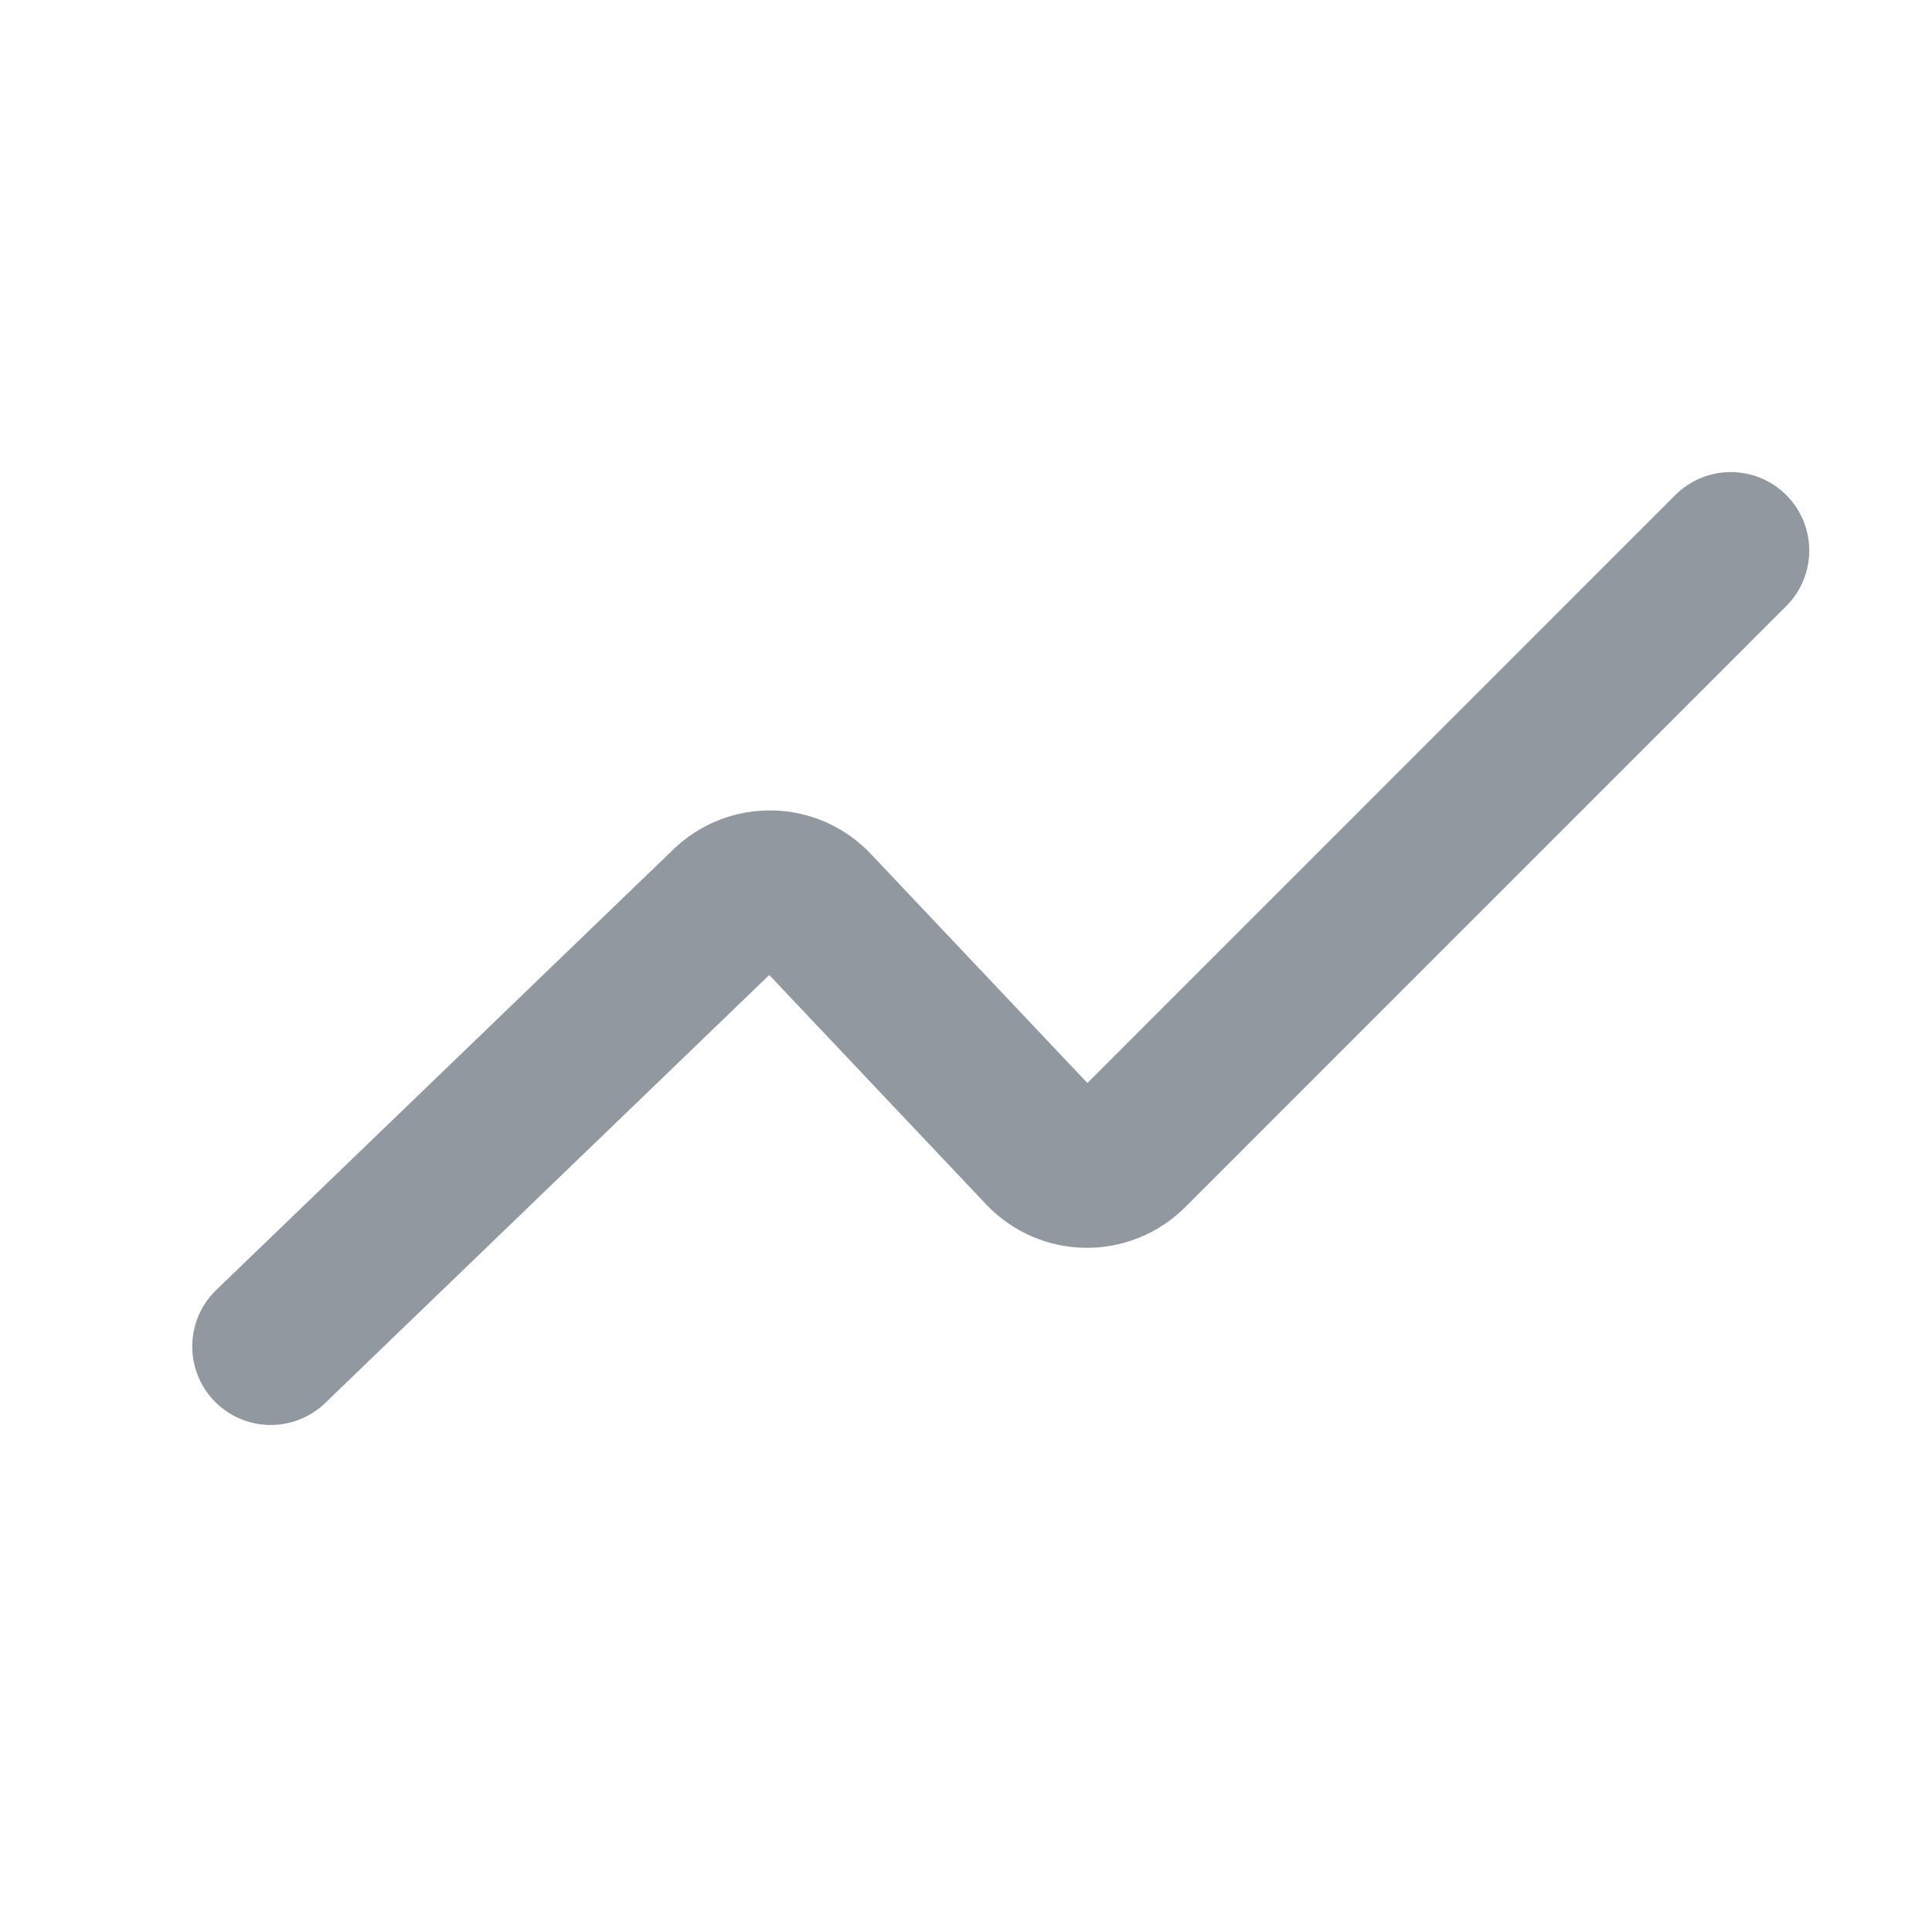
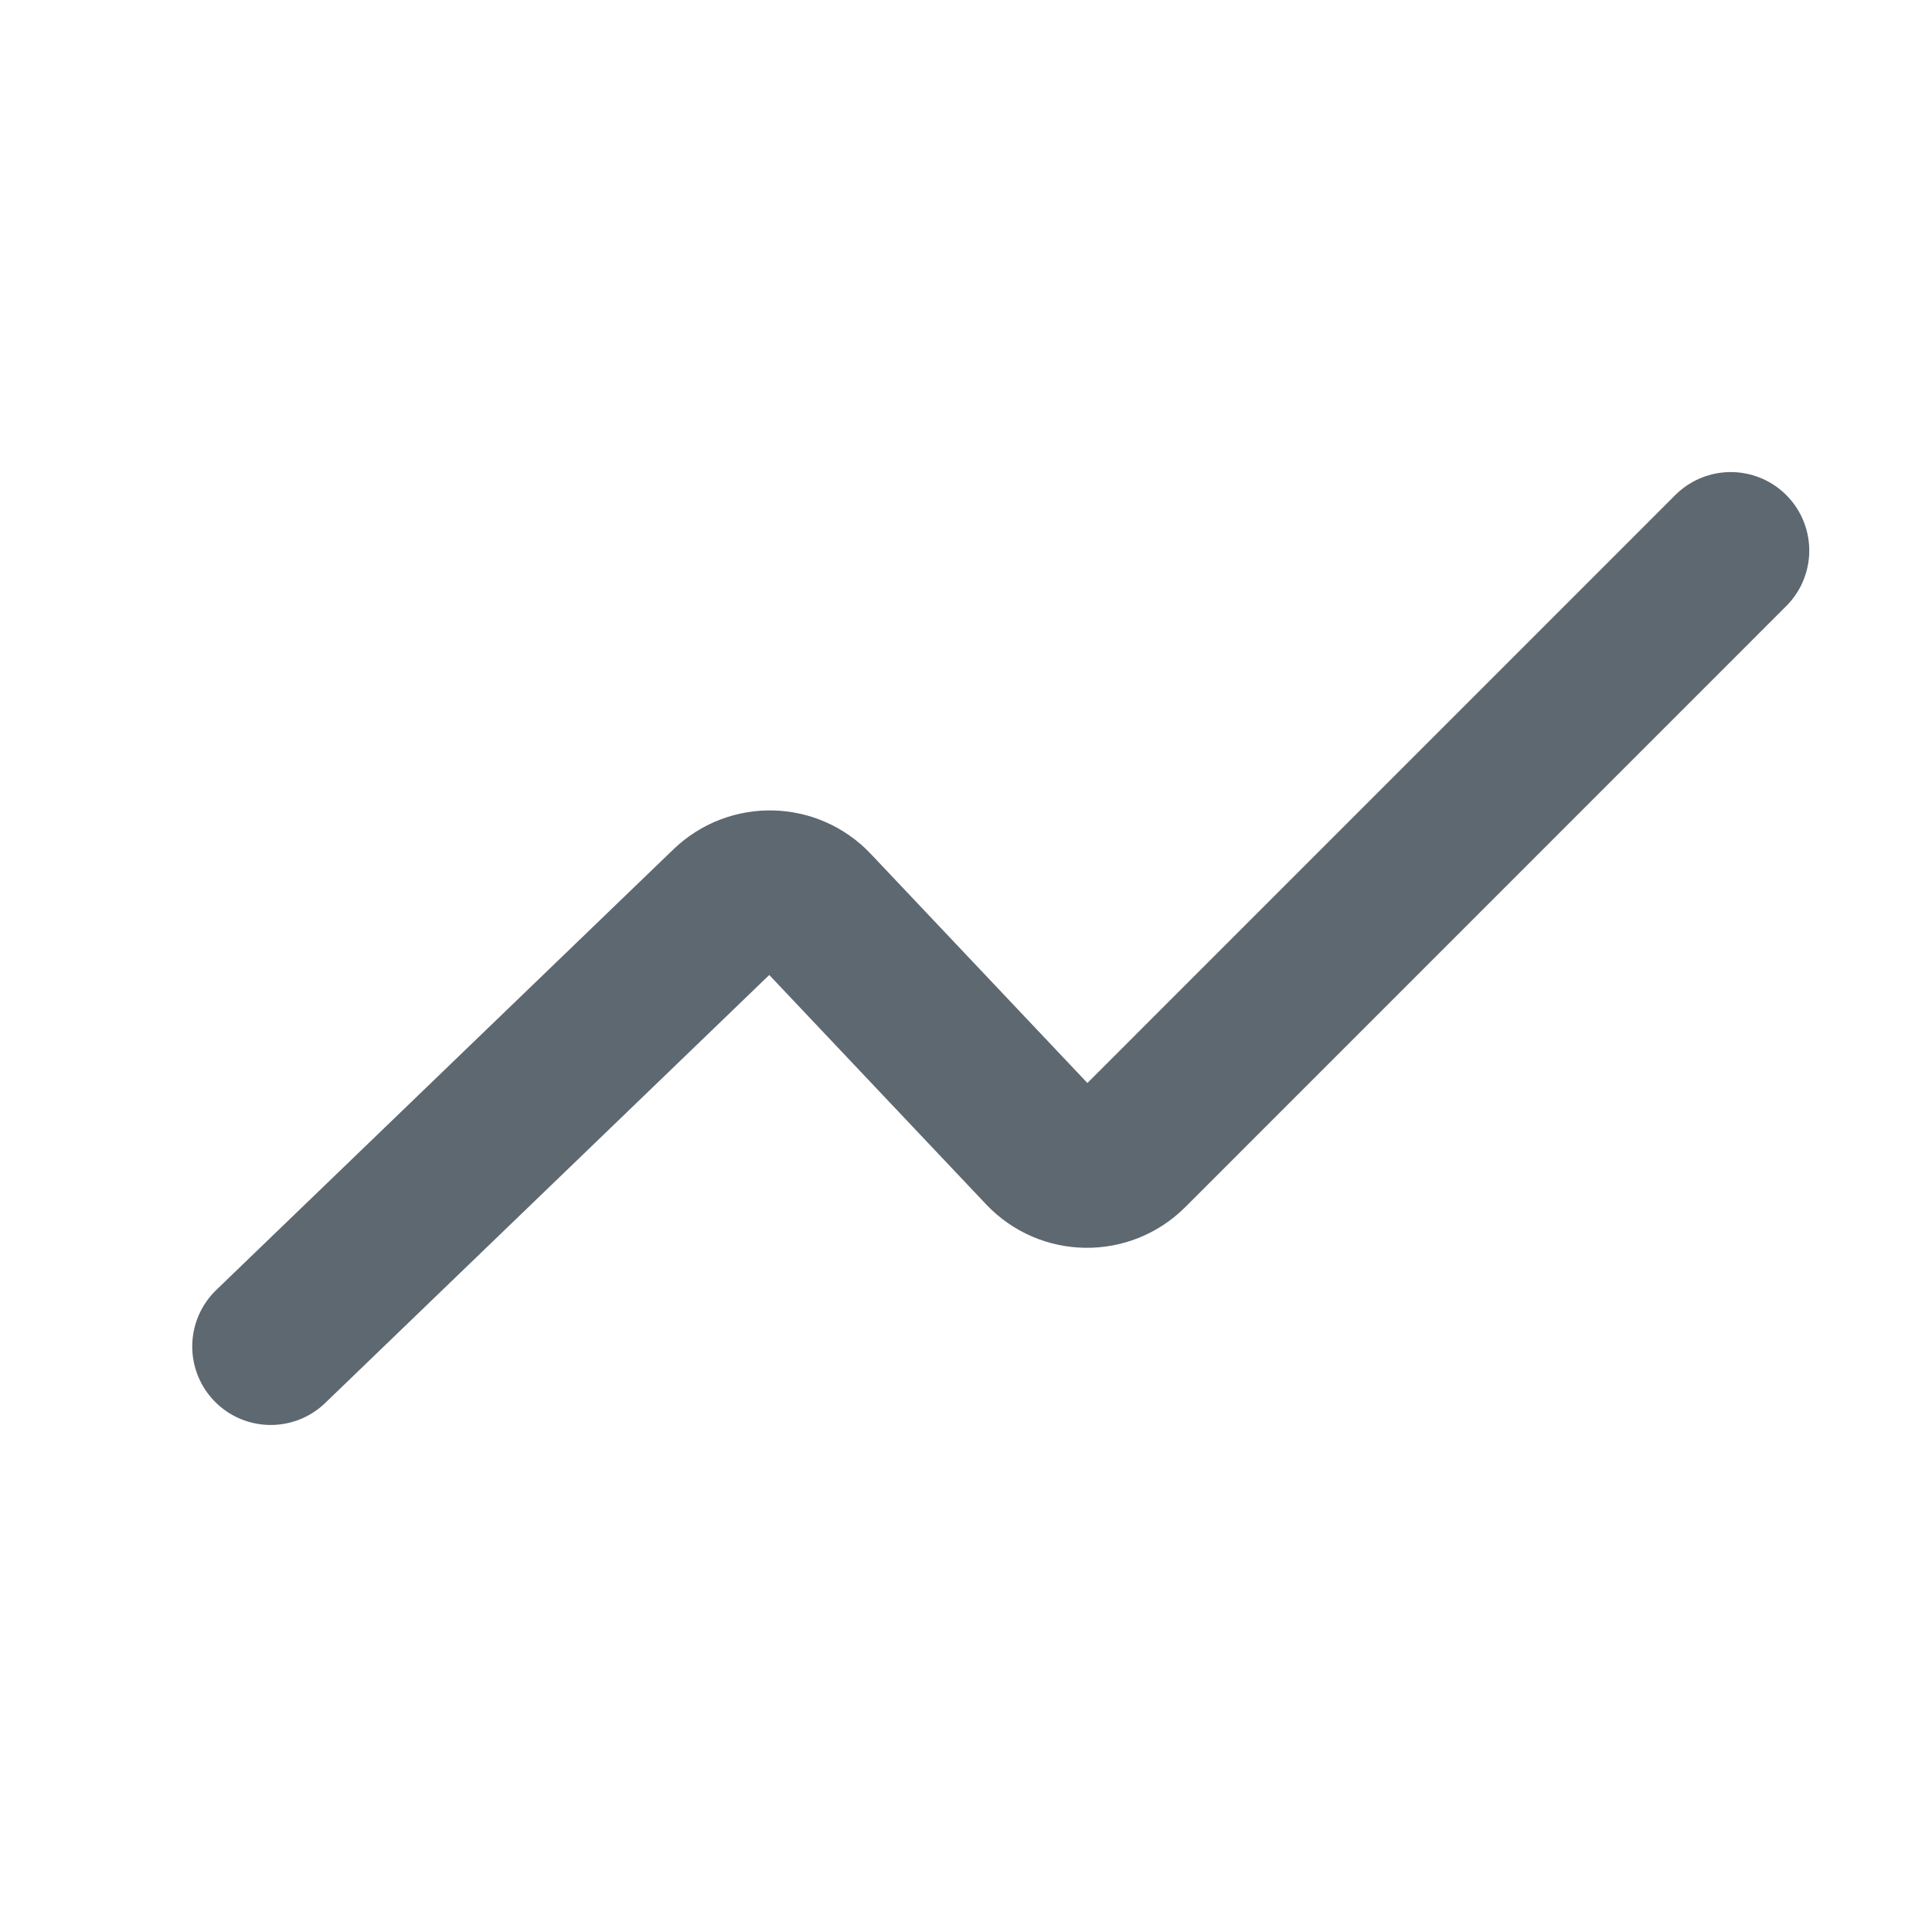
<svg xmlns="http://www.w3.org/2000/svg" width="32" height="32" viewBox="0 0 32 32" fill="none">
  <mask id="mask0_562_7990" style="mask-type:alpha" maskUnits="userSpaceOnUse" x="0" y="0" width="32" height="32">
    <rect width="32" height="32" fill="#D9D9D9" />
  </mask>
  <g mask="url(#mask0_562_7990)">
-     <path d="M4.484 22.302L12.057 15.003C12.458 14.617 13.096 14.632 13.478 15.036L17.278 19.055C17.665 19.464 18.313 19.473 18.712 19.075L28.667 9.119" stroke="#91989F" stroke-width="2.6" stroke-linecap="round" />
+     <path d="M4.484 22.302L12.057 15.003C12.458 14.617 13.096 14.632 13.478 15.036L17.278 19.055C17.665 19.464 18.313 19.473 18.712 19.075L28.667 9.119" stroke="#5E6871" stroke-width="2.6" stroke-linecap="round" />
  </g>
</svg>
